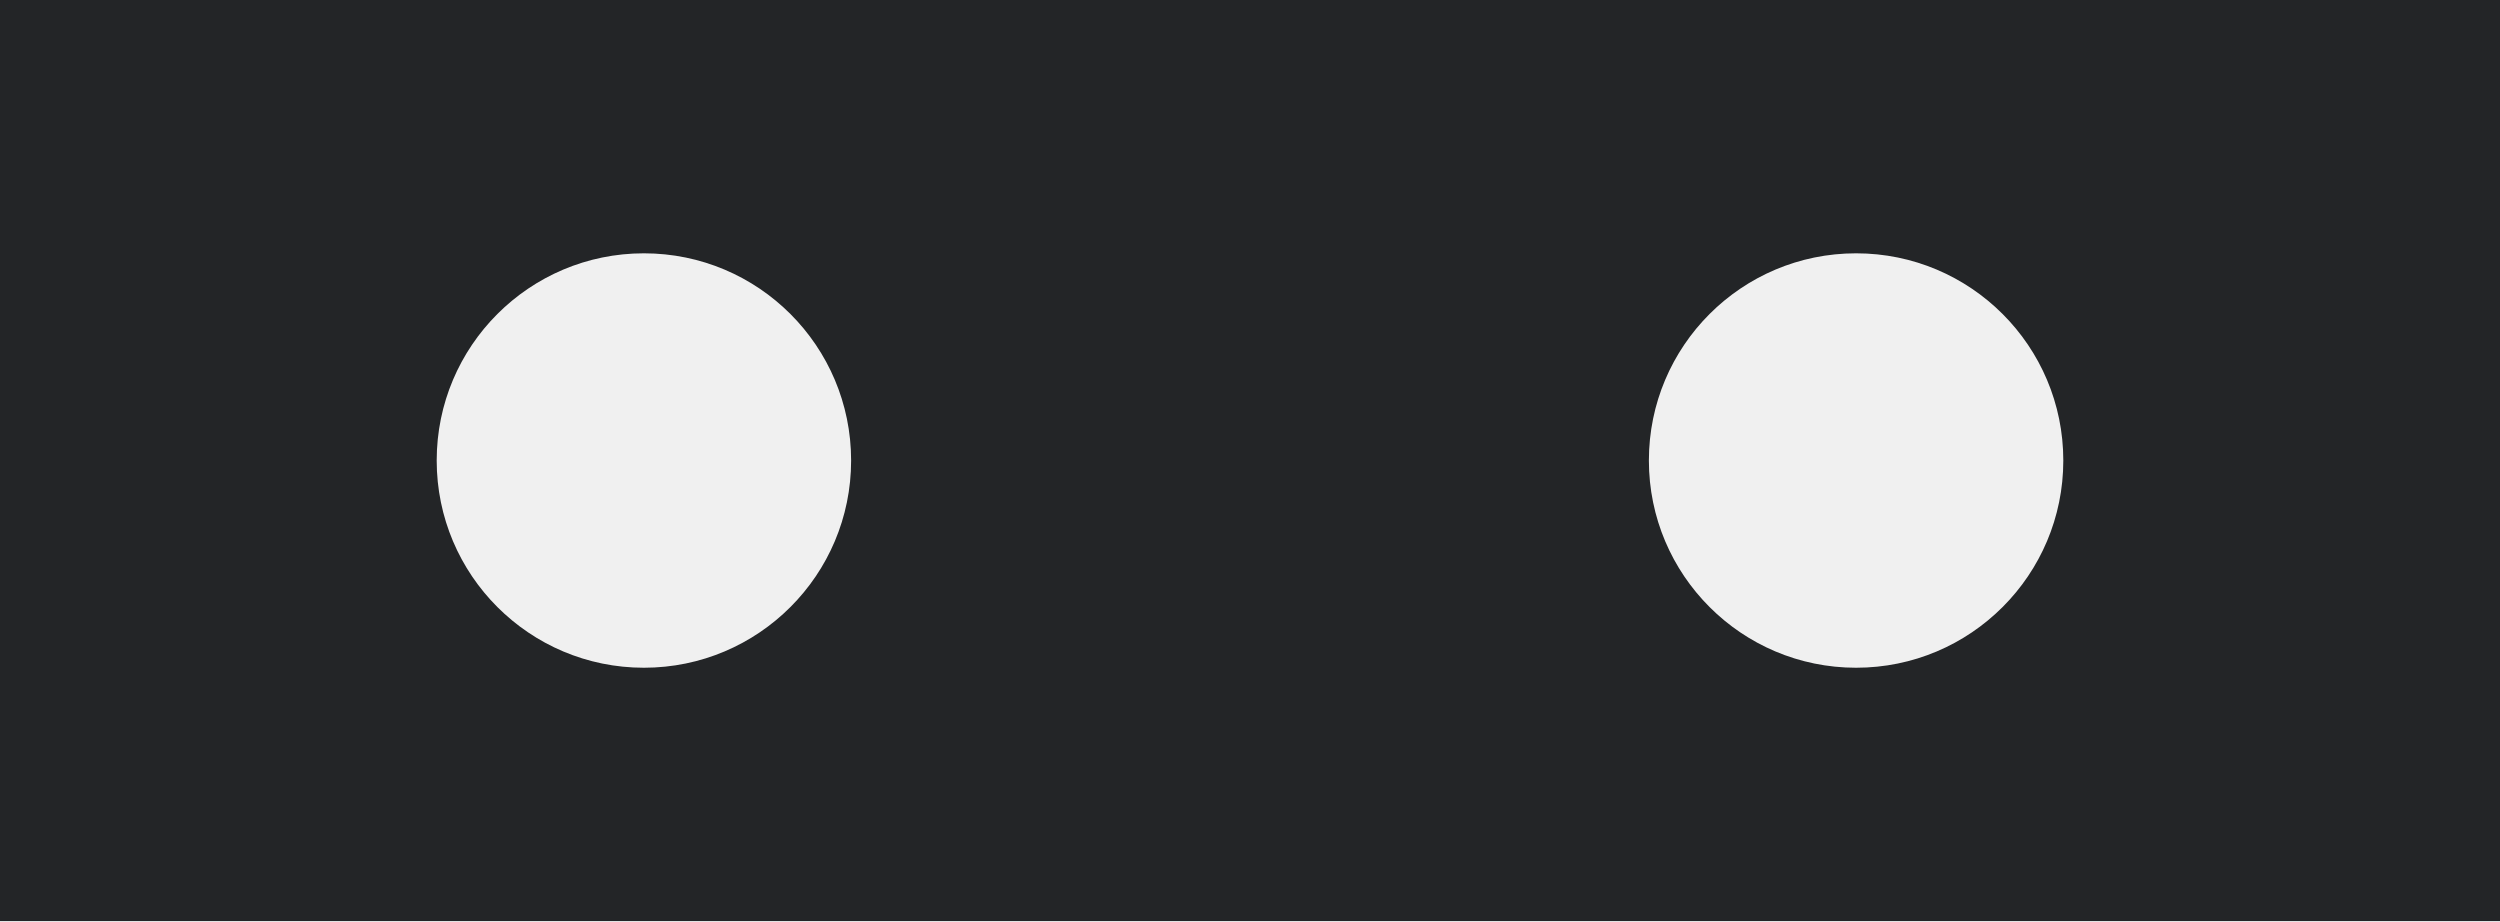
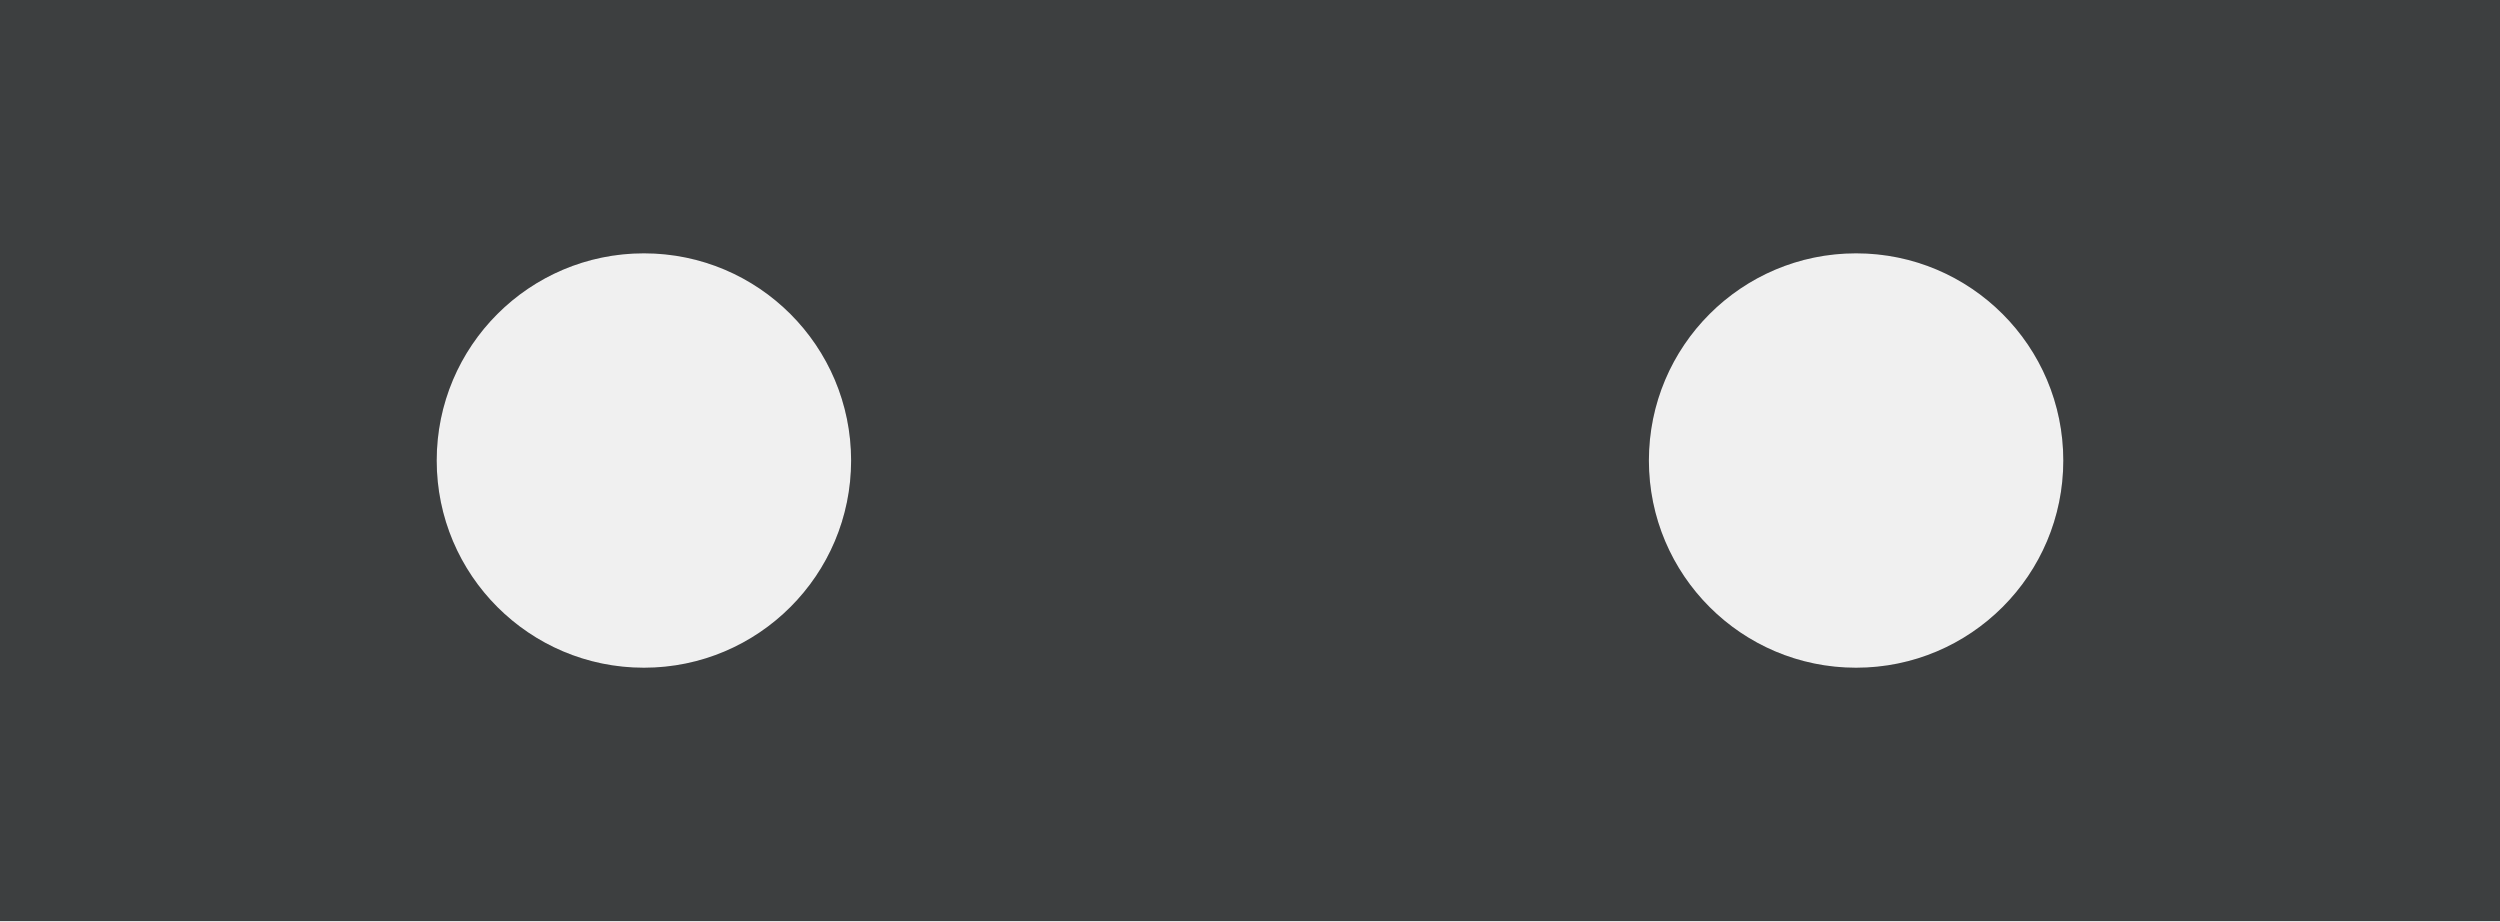
<svg xmlns="http://www.w3.org/2000/svg" width="482.6mm" height="177.8mm" viewBox="0 0 482.6 177.8">
  <path id="floor" fill="#232527" fill-rule="evenodd" data-fill-from="finish" d="M0.00,0.00 H482.60 V177.80 H0.00 Z M124.30,48.90 A40.00,40.00 0 1 1 124.30,128.90 A40.00,40.00 0 1 1 124.30,48.90 Z M358.30,48.90 A40.00,40.00 0 1 1 358.30,128.90 A40.00,40.00 0 1 1 358.30,48.90 Z" />
+   <path id="floor-lit" fill="#fff" fill-opacity="0.12" fill-rule="evenodd" d="M0.00,0.00 H482.60 V177.80 H0.00 Z M124.30,48.90 A40.00,40.00 0 1 1 124.30,128.90 A40.00,40.00 0 1 1 124.30,48.90 Z M358.30,48.90 A40.00,40.00 0 1 1 358.30,128.90 A40.00,40.00 0 1 1 358.30,48.90 Z" />
</svg>
